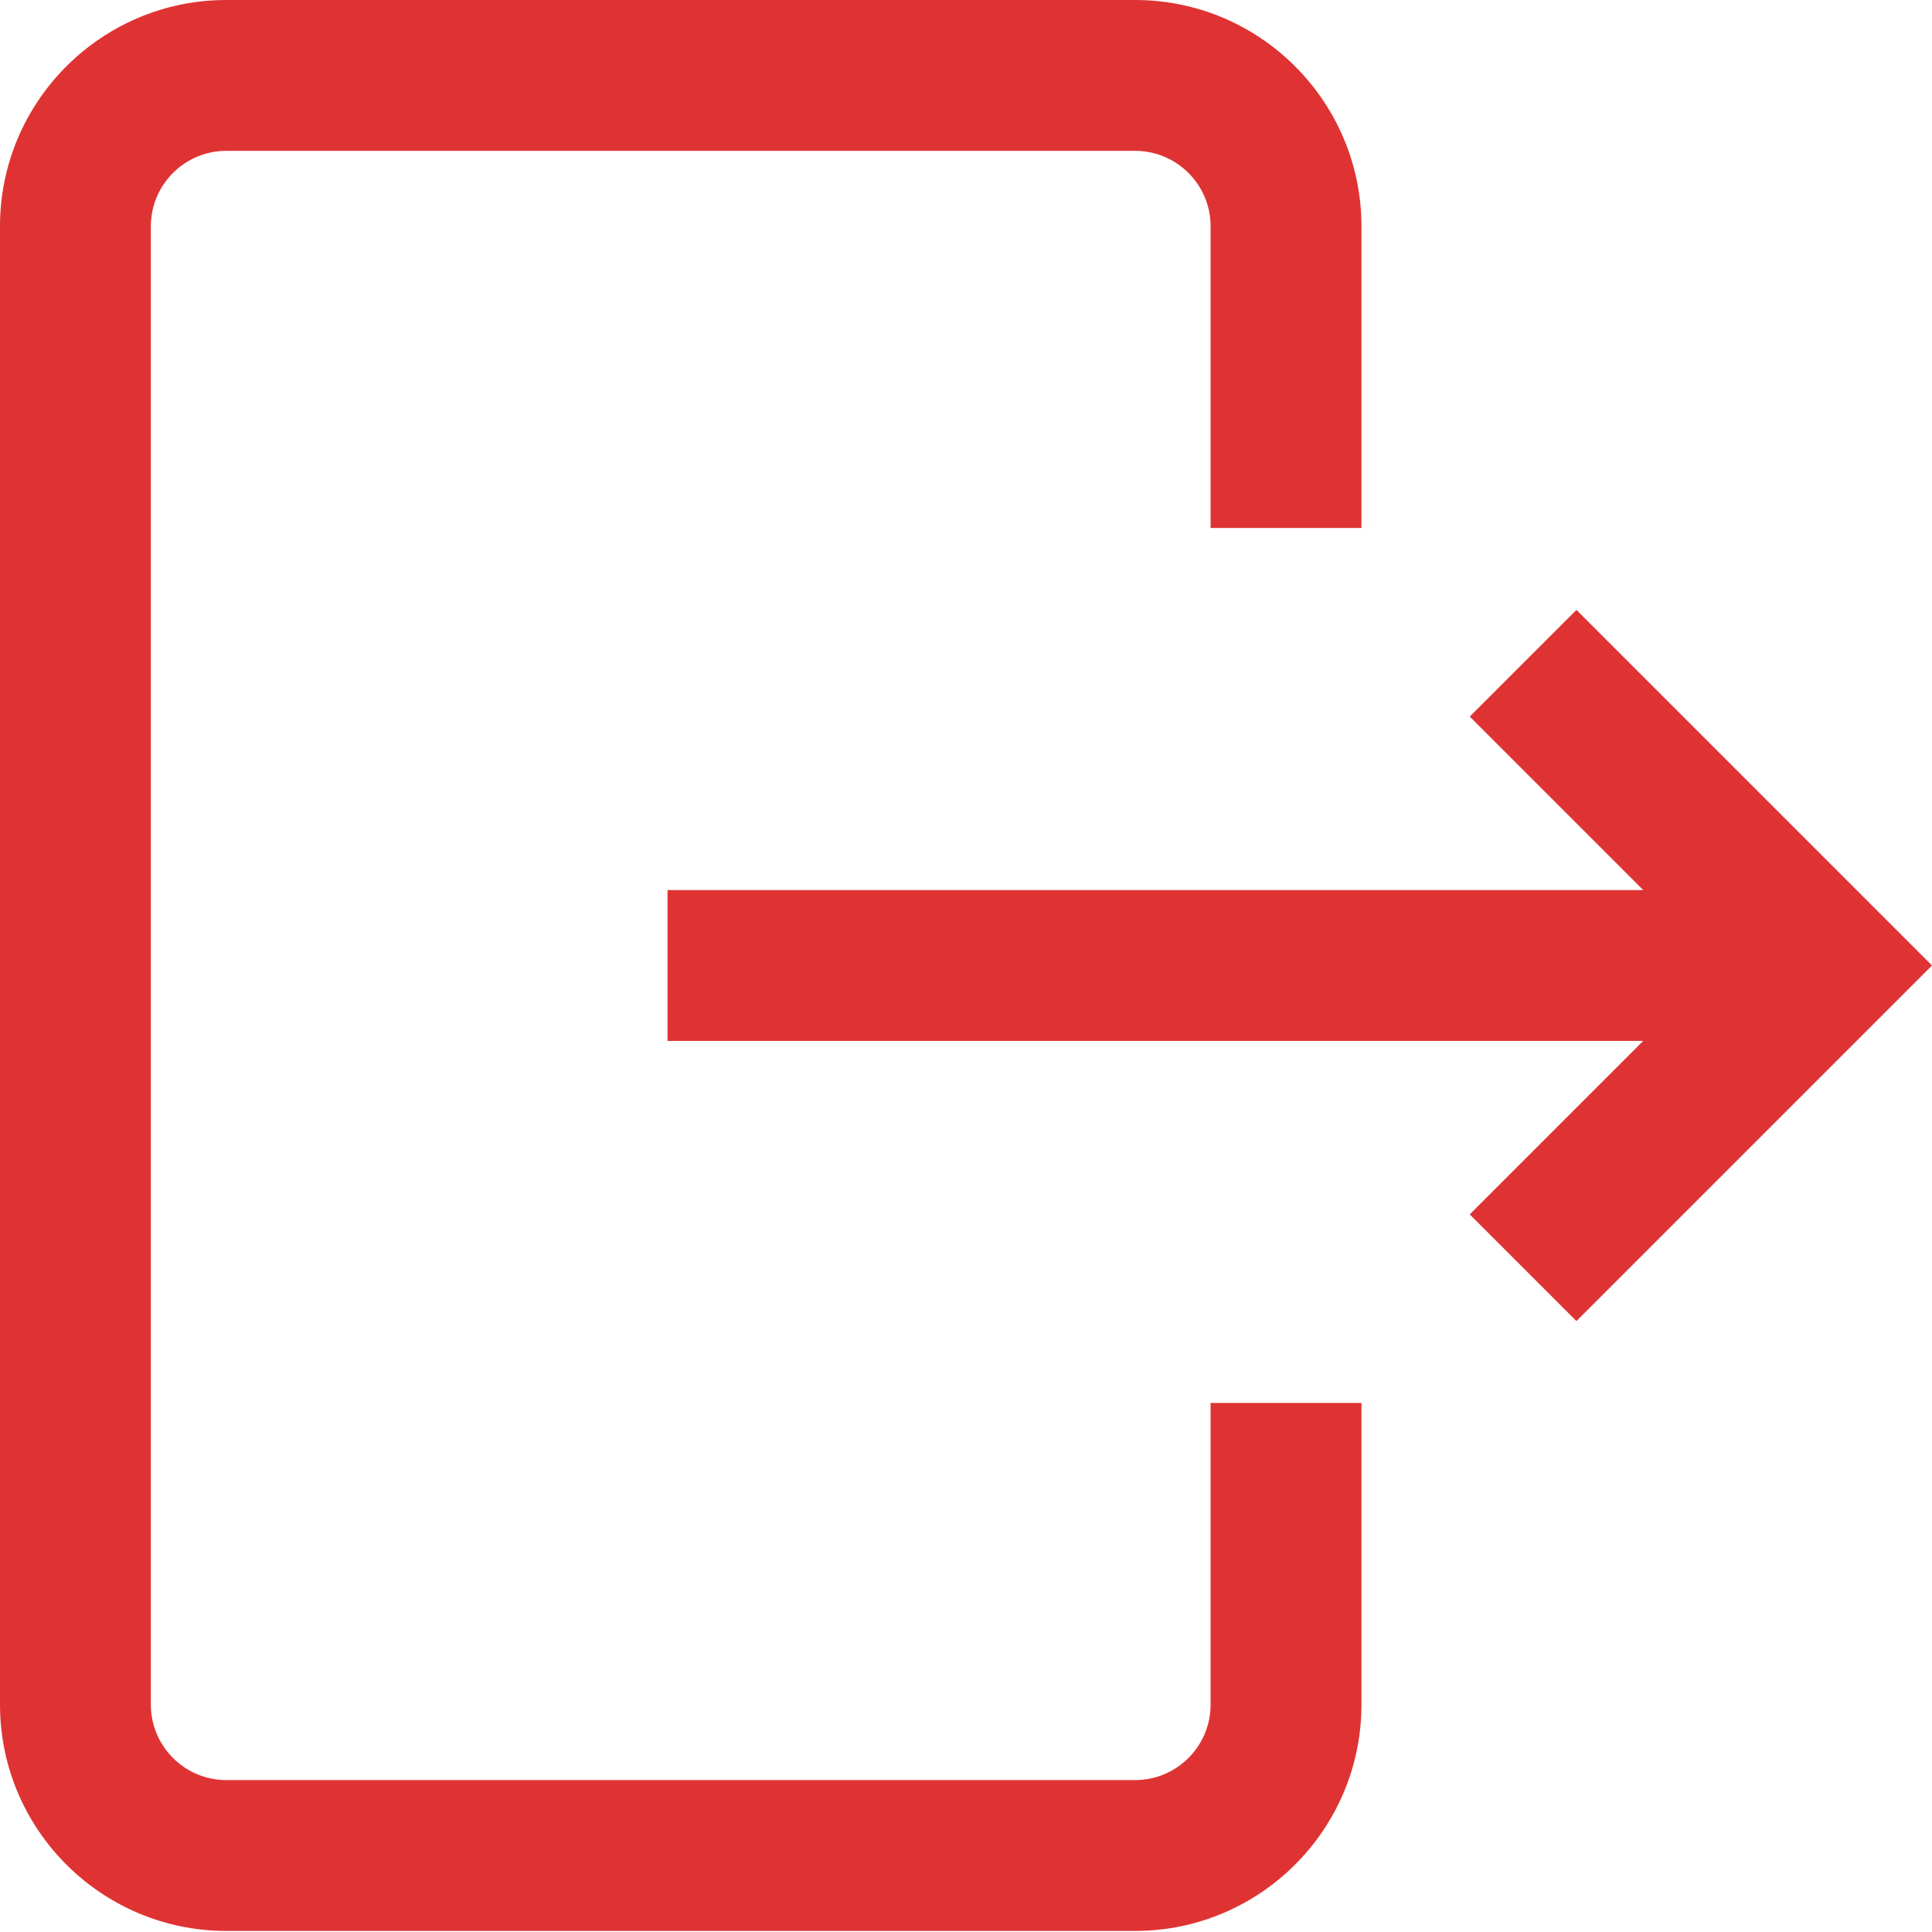
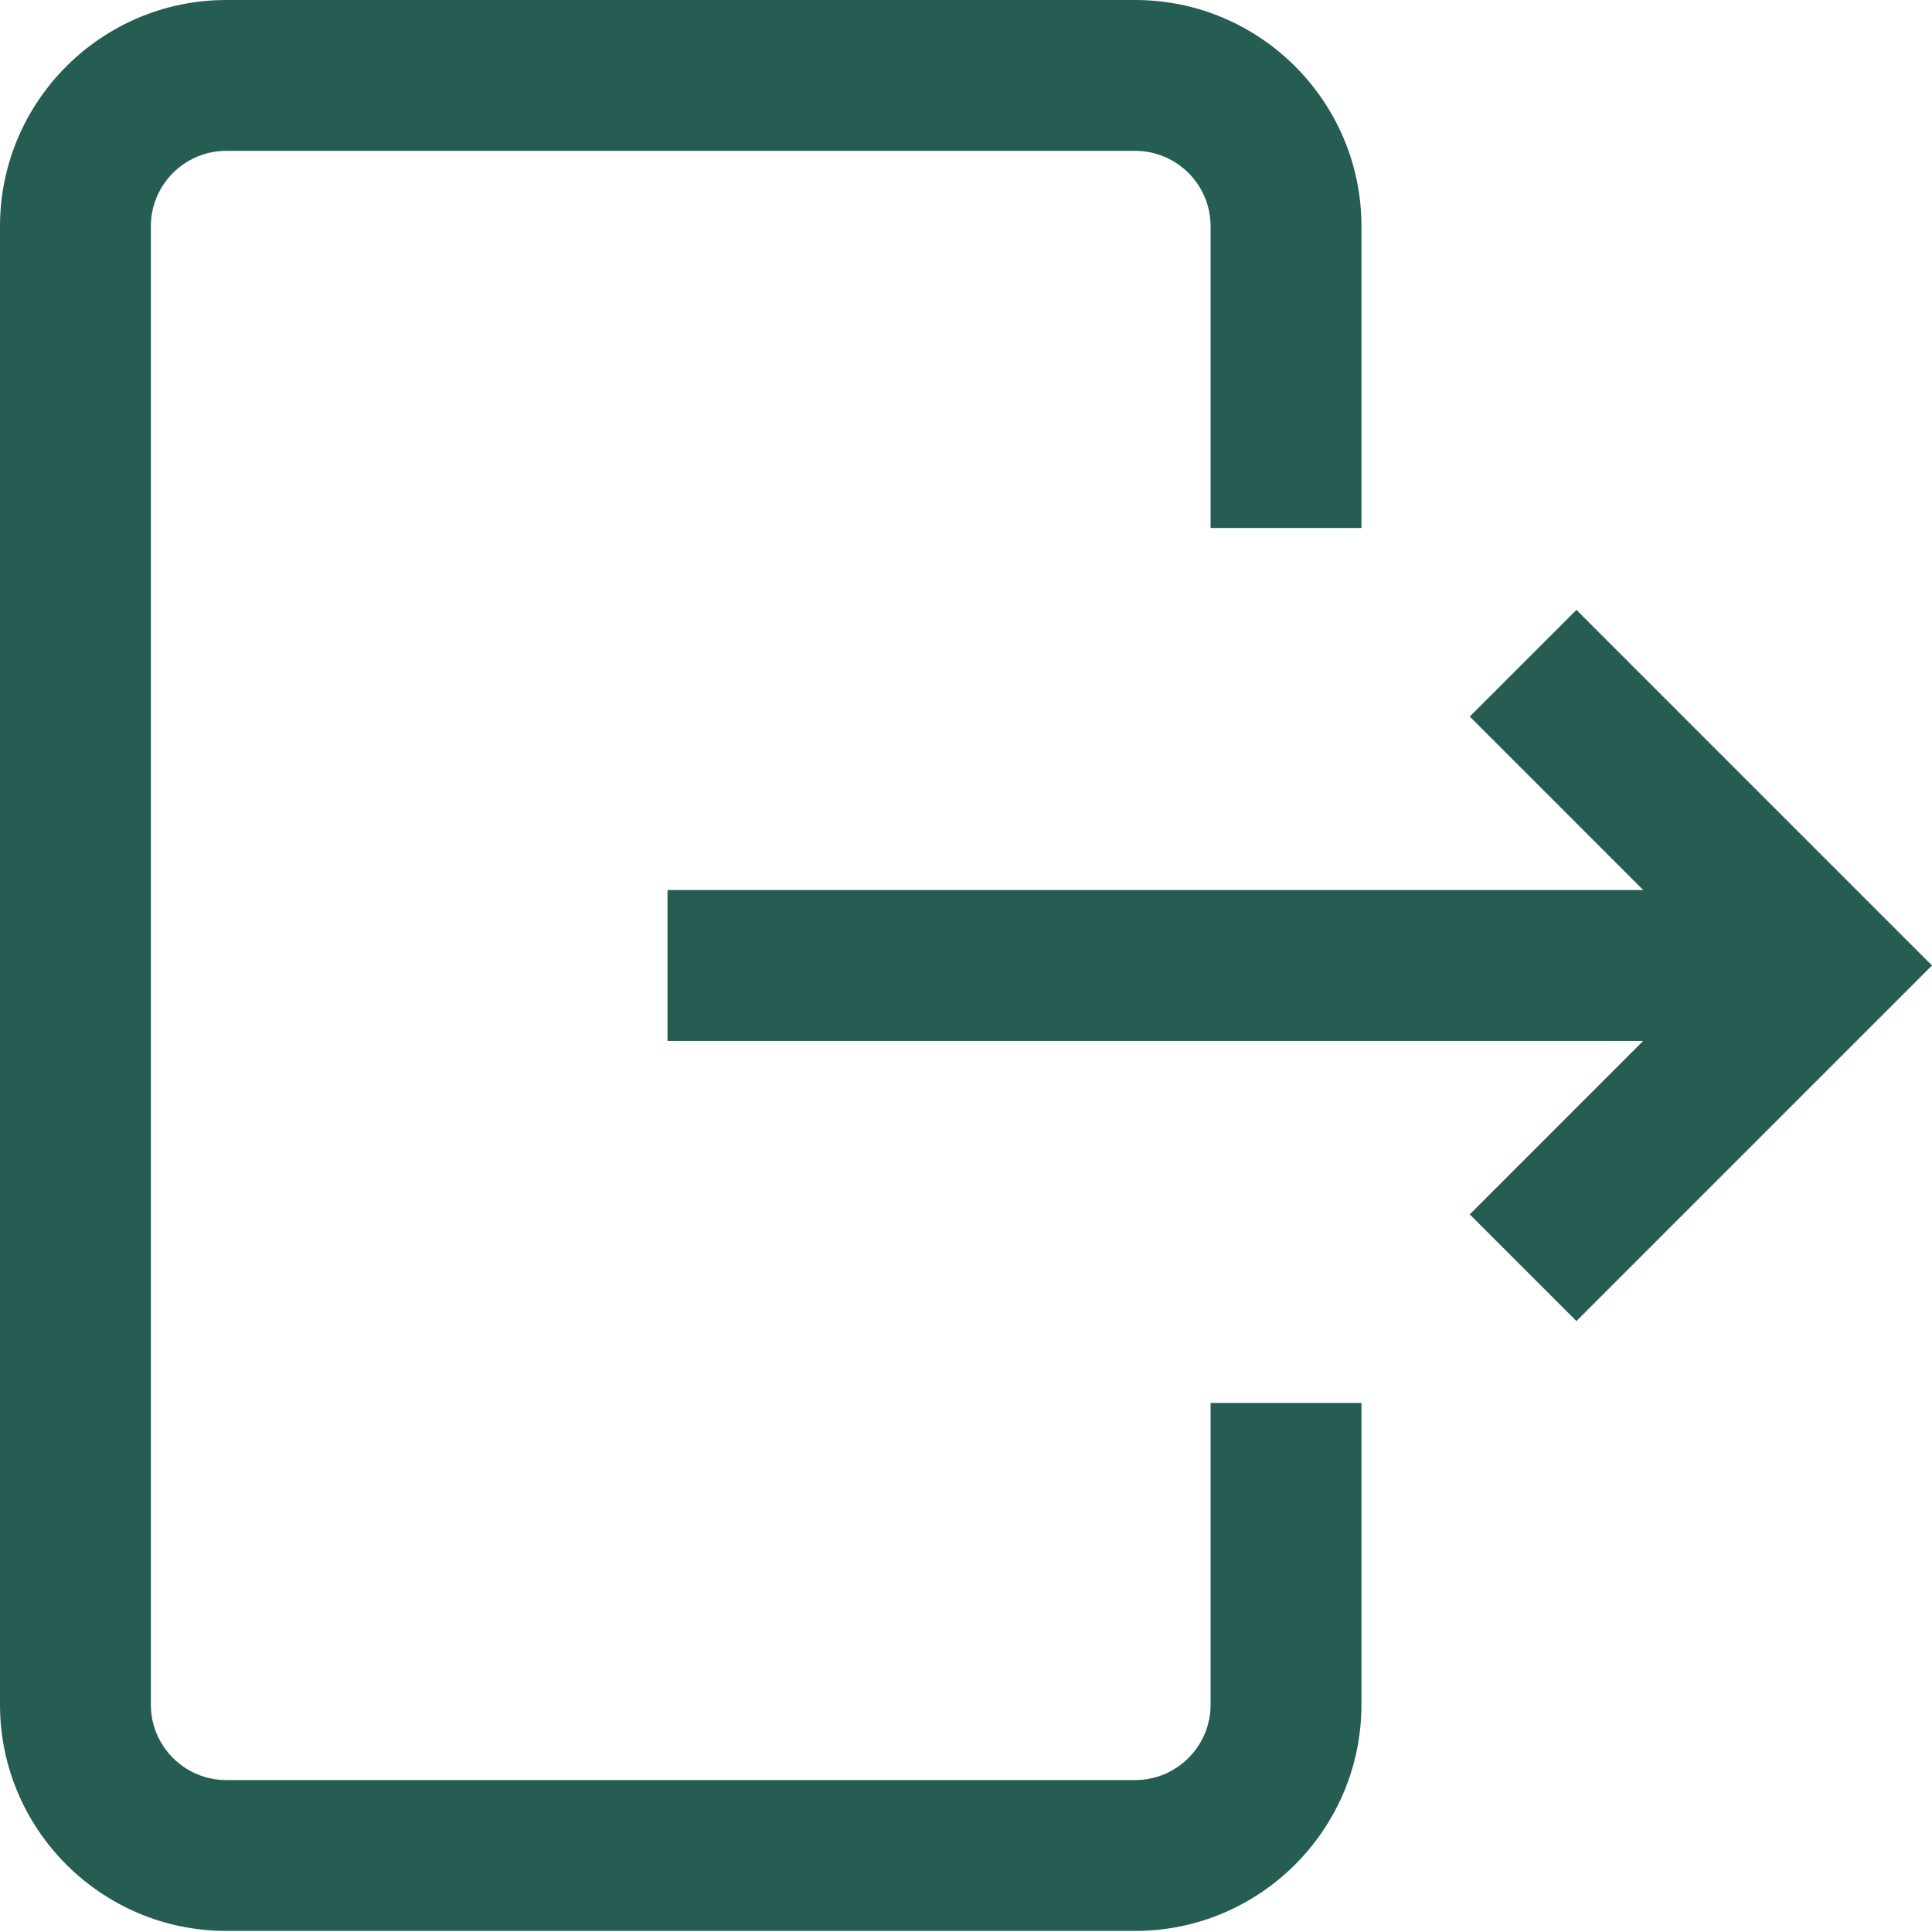
- <svg xmlns="http://www.w3.org/2000/svg" fill="#df3333" height="512pt" viewBox="0 0 512 512" width="512pt">
+ <svg xmlns="http://www.w3.org/2000/svg" fill="#255d53" height="512pt" viewBox="0 0 512 512" width="512pt">
  <path d="m320.82 371.793h39.98v79.957c0 33.066-26.902 59.965-59.969 59.965h-240.867c-33.062 0-59.965-26.898-59.965-59.965v-391.785c0-33.062 26.902-59.965 59.965-59.965h240.867c33.066 0 59.969 26.902 59.969 59.965v79.957h-39.98v-79.957c0-11.02-8.965-19.988-19.988-19.988h-240.867c-11.02 0-19.988 8.969-19.988 19.988v391.785c0 11.02 8.969 19.988 19.988 19.988h240.867c11.023 0 19.988-8.969 19.988-19.988zm96.949-210.168-28.27 28.27 45.973 45.977h-258.57v39.977h258.57l-45.973 45.973 28.27 28.27 94.23-94.23zm0 0" />
</svg>
